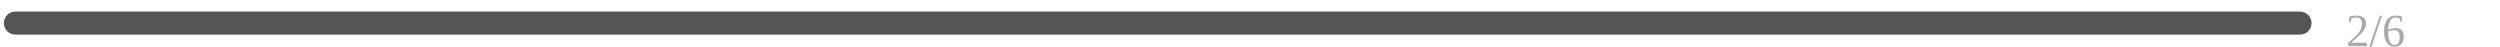
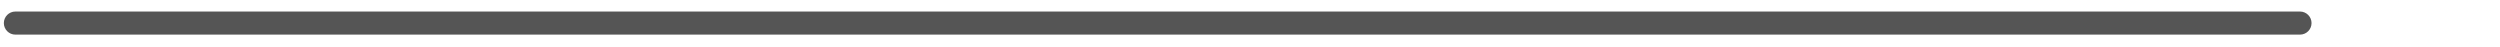
<svg xmlns="http://www.w3.org/2000/svg" width="650" height="12">
  <rect width="600" height="6" x="1" y="3" rx="3" ry="3" fill="#555" />
-   <text x="610" y="12" textLength="30" fill="#AAA" lengthAdjust="">2/6</text>
-   <rect width="calc(2 * 600 / 6)" height="6" x="1" y="3" rx="3" ry="3" fill="hsl(120 40% 50%)" />
+   <rect width="calc(504 * (600 / 658))" height="6" x="1" y="3" rx="3" ry="3" fill="hsl(120 40% 50%)" />
</svg>
